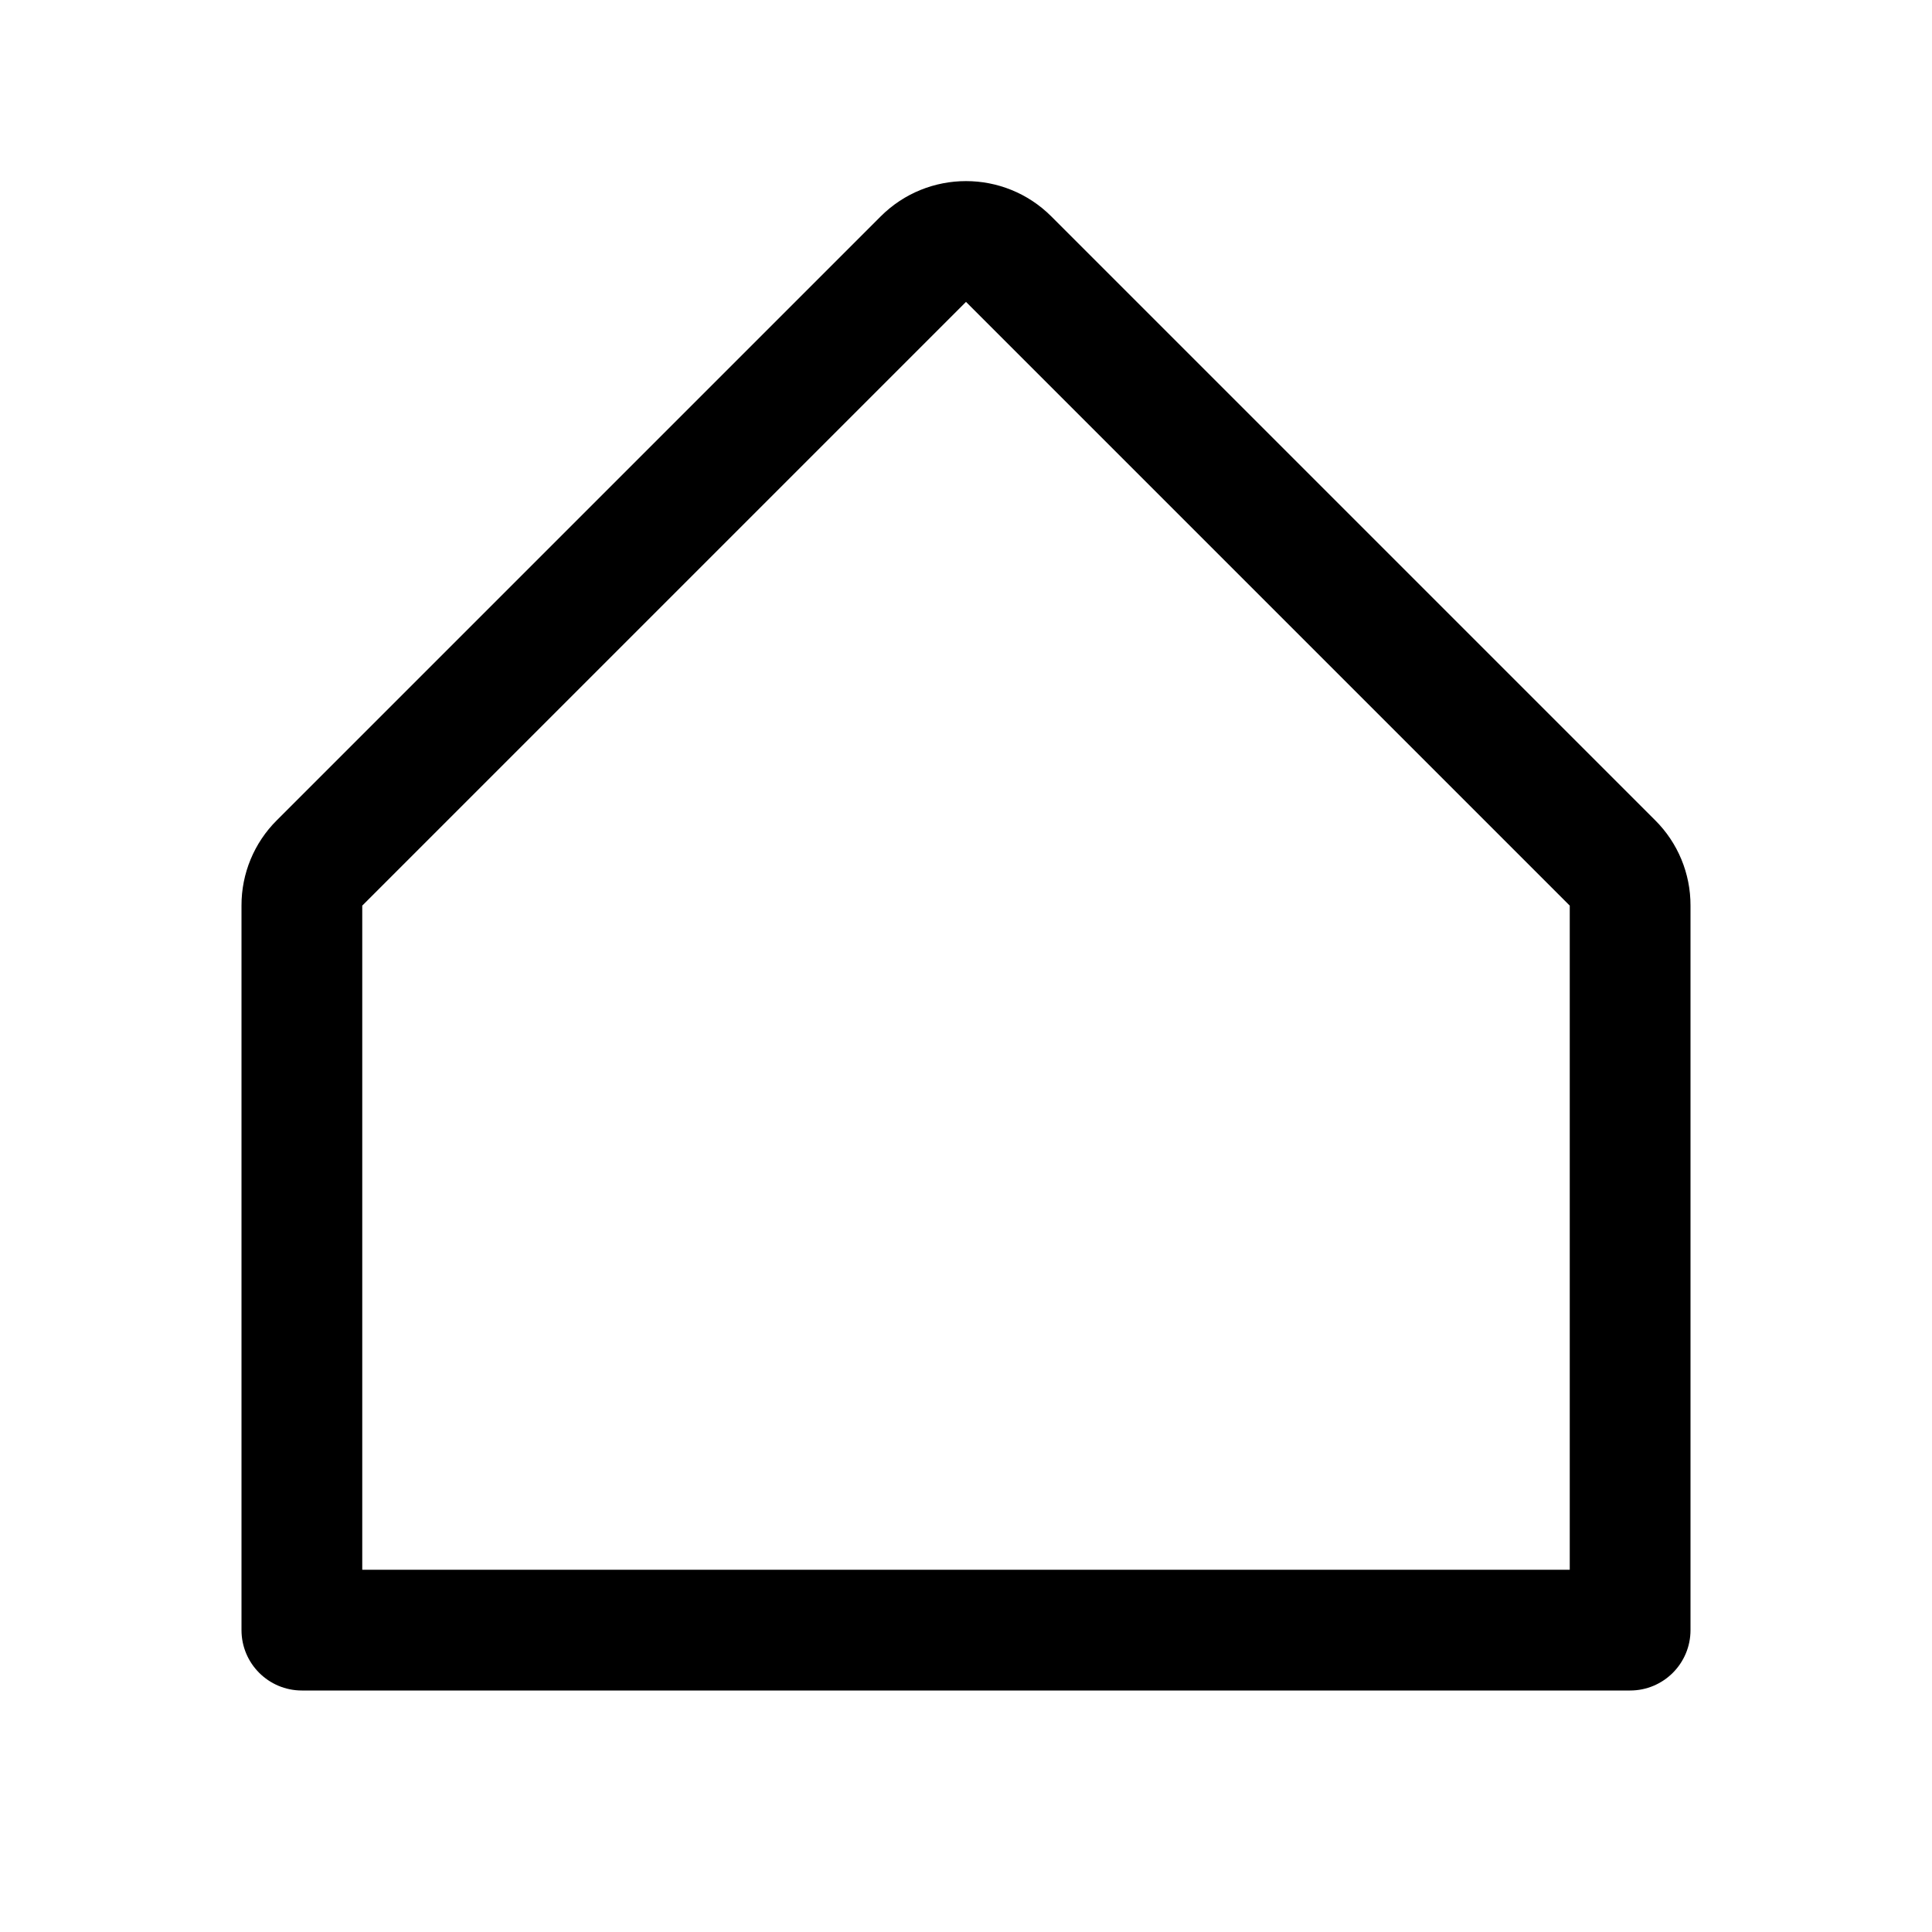
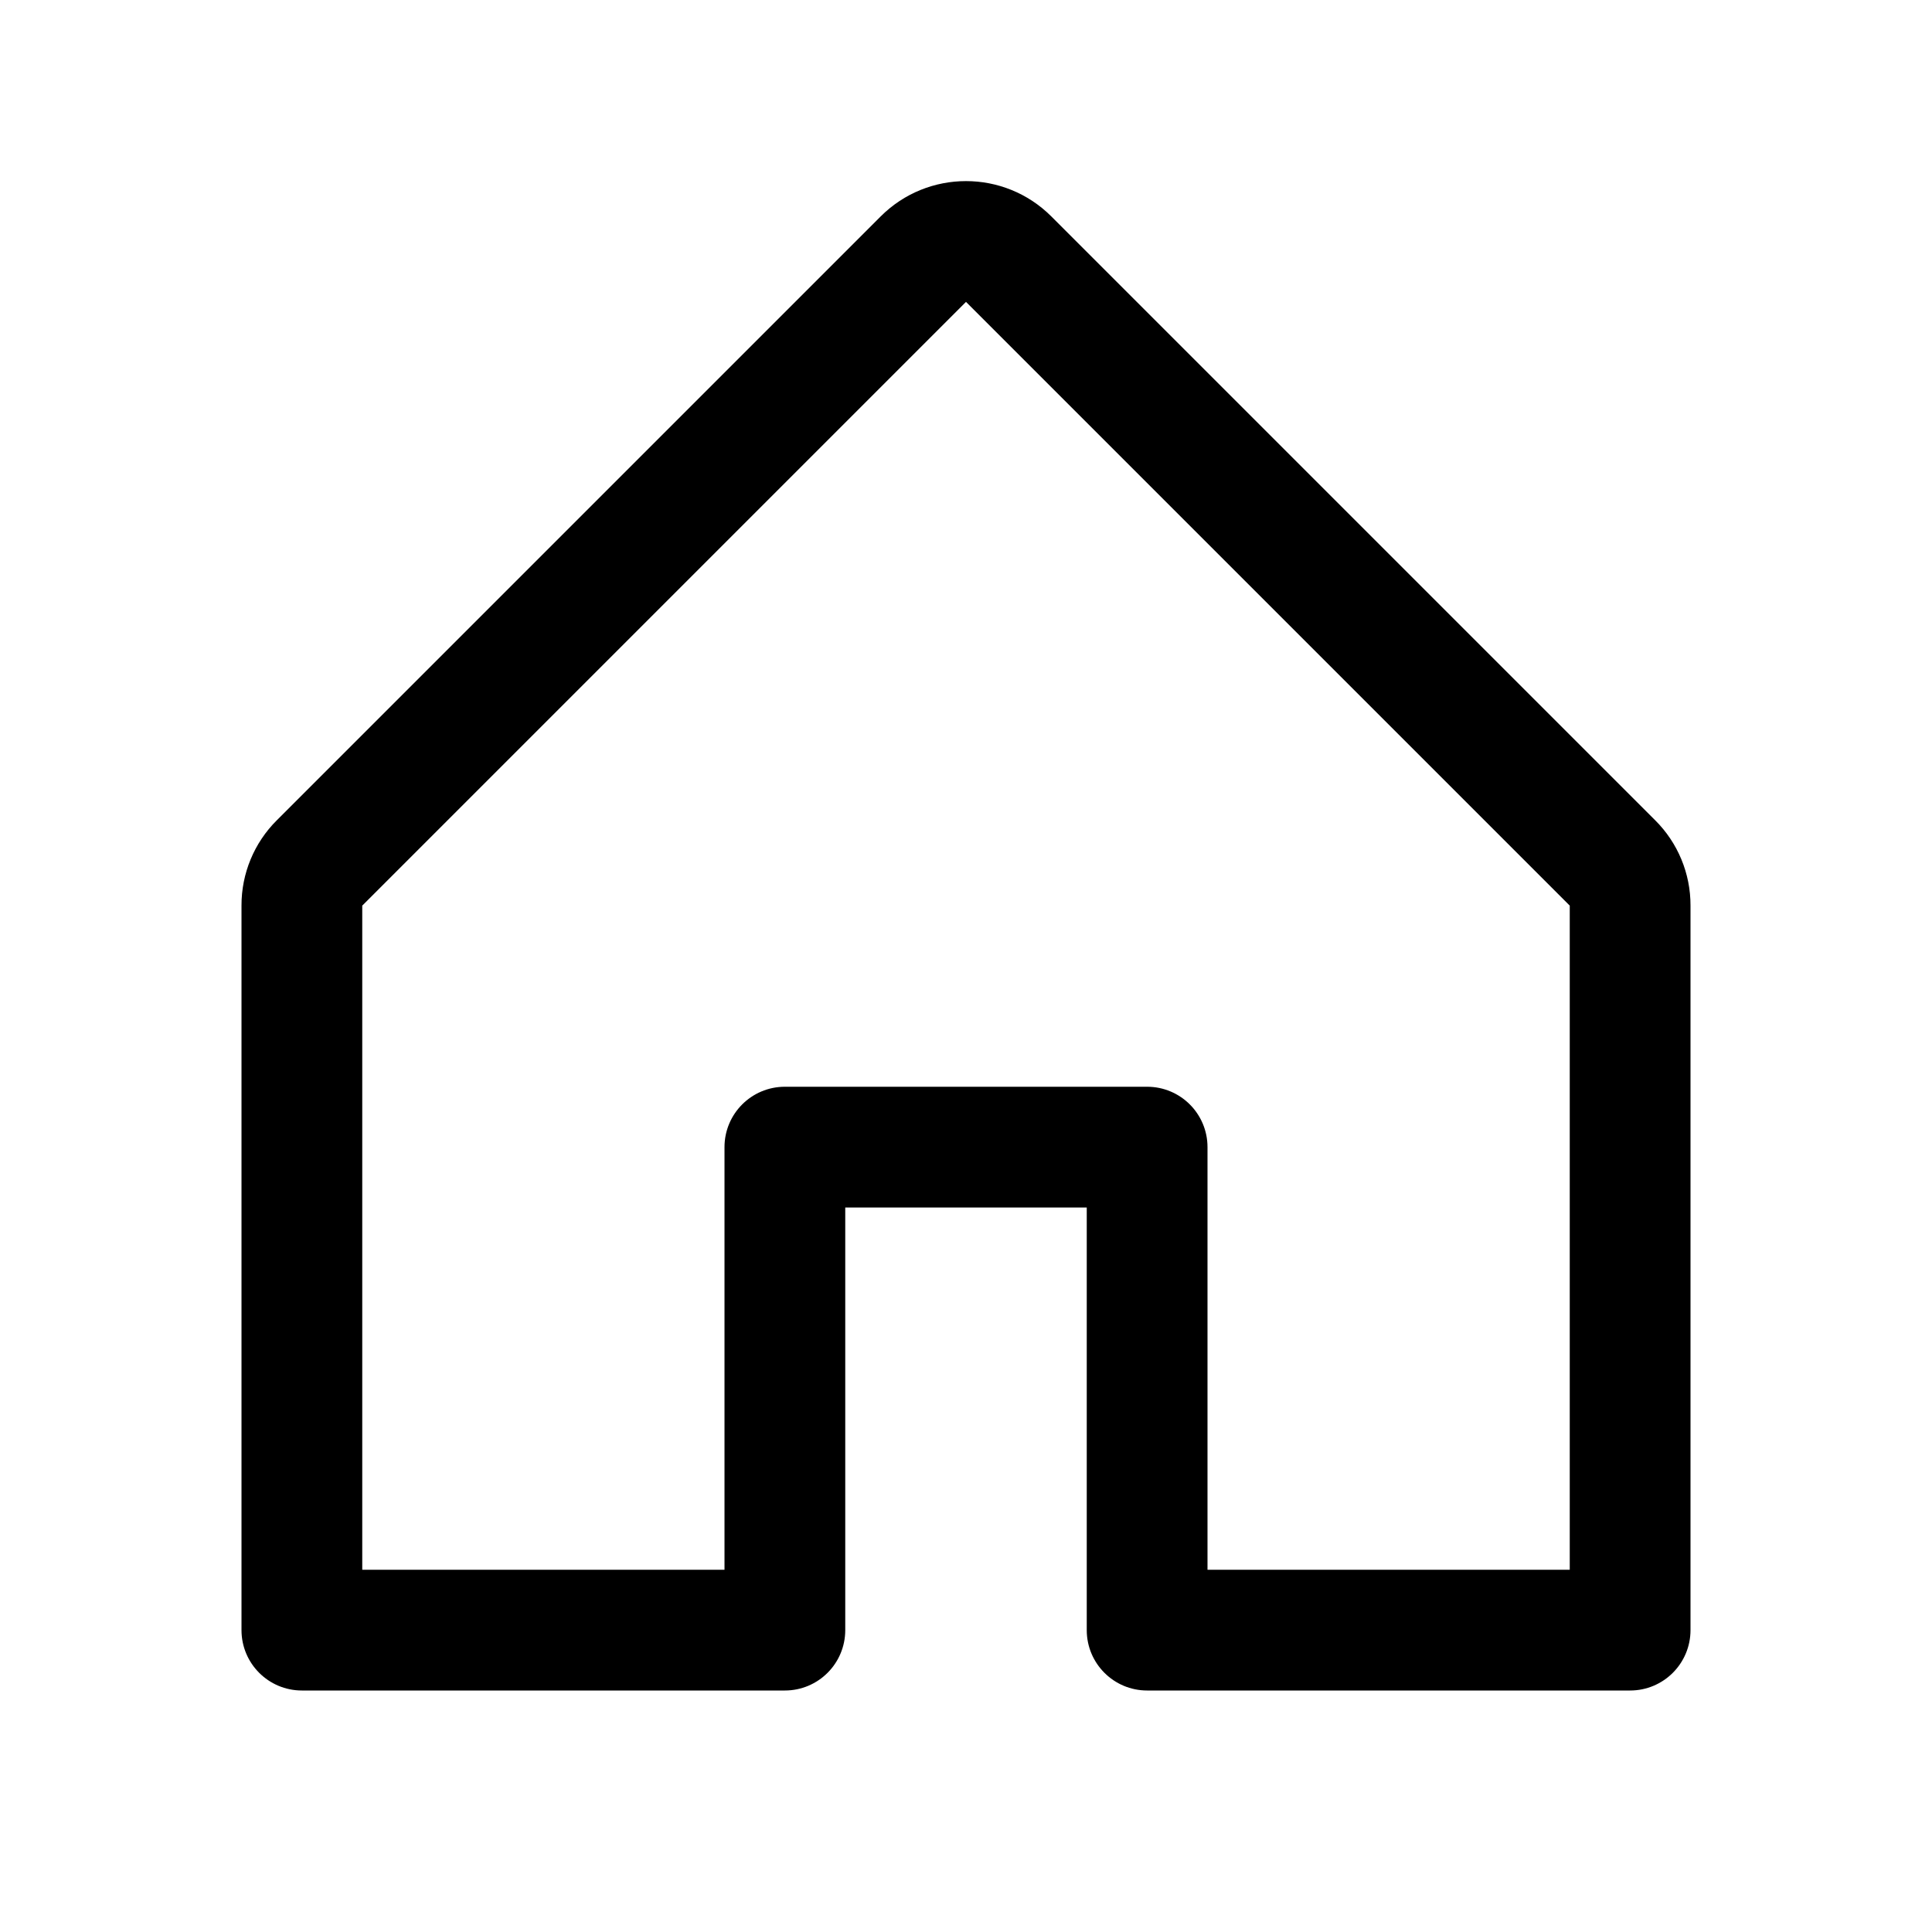
<svg xmlns="http://www.w3.org/2000/svg" width="28" height="28" viewBox="0 0 256 256">
-   <path fill="#000000" d="M219.31,108.68l-80-80a16,16,0,0,0-22.62,0l-80,80A15.87,15.87,0,0,0,32,120v96a8,8,0,0,0,8,8H216a8,8,0,0,0,8-8V120A15.87,15.87,0,0,0,219.31,108.68ZM208,208H48V120l80-80,80,80Z" />
+   <path fill="#000000" d="M219.31,108.68l-80-80a16,16,0,0,0-22.62,0l-80,80A15.87,15.87,0,0,0,32,120v96a8,8,0,0,0,8,8h64a8,8,0,0,0,8-8V160h32v56a8,8,0,0,0,8,8h64a8,8,0,0,0,8-8V120A15.87,15.87,0,0,0,219.31,108.68ZM208,208H160V152a8,8,0,0,0-8-8H104a8,8,0,0,0-8,8v56H48V120l80-80,80,80Z" />
</svg>
